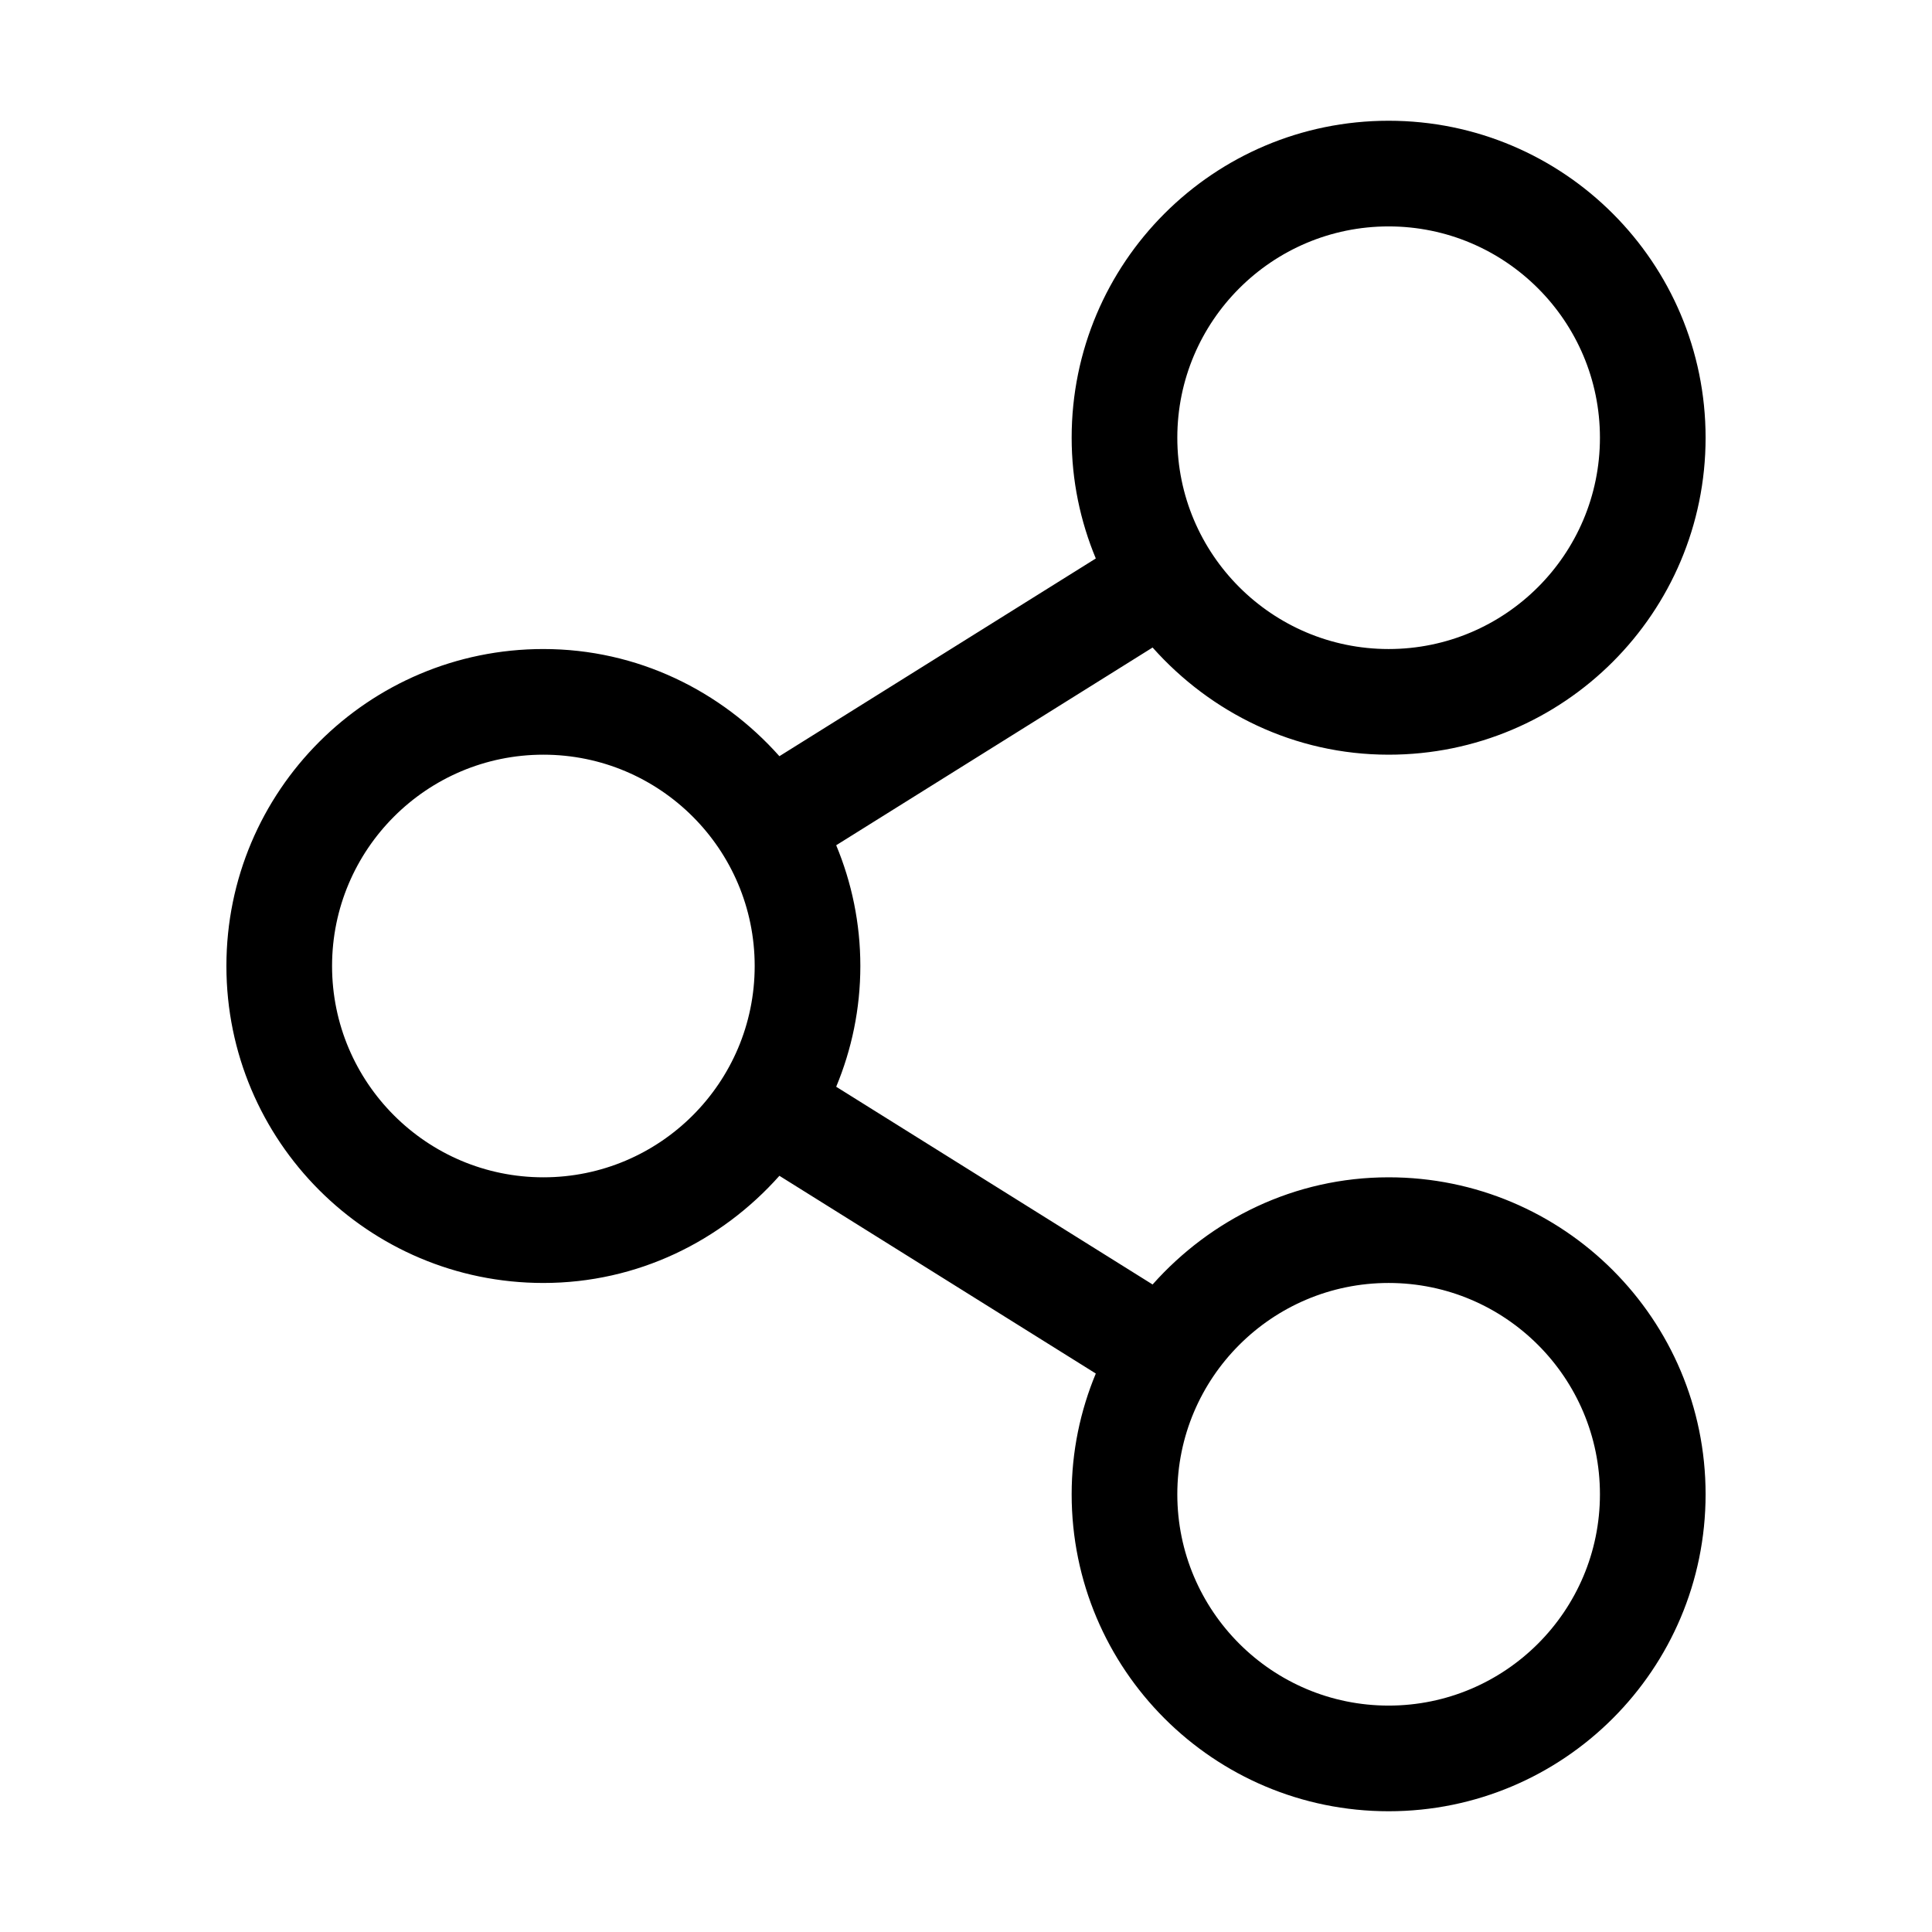
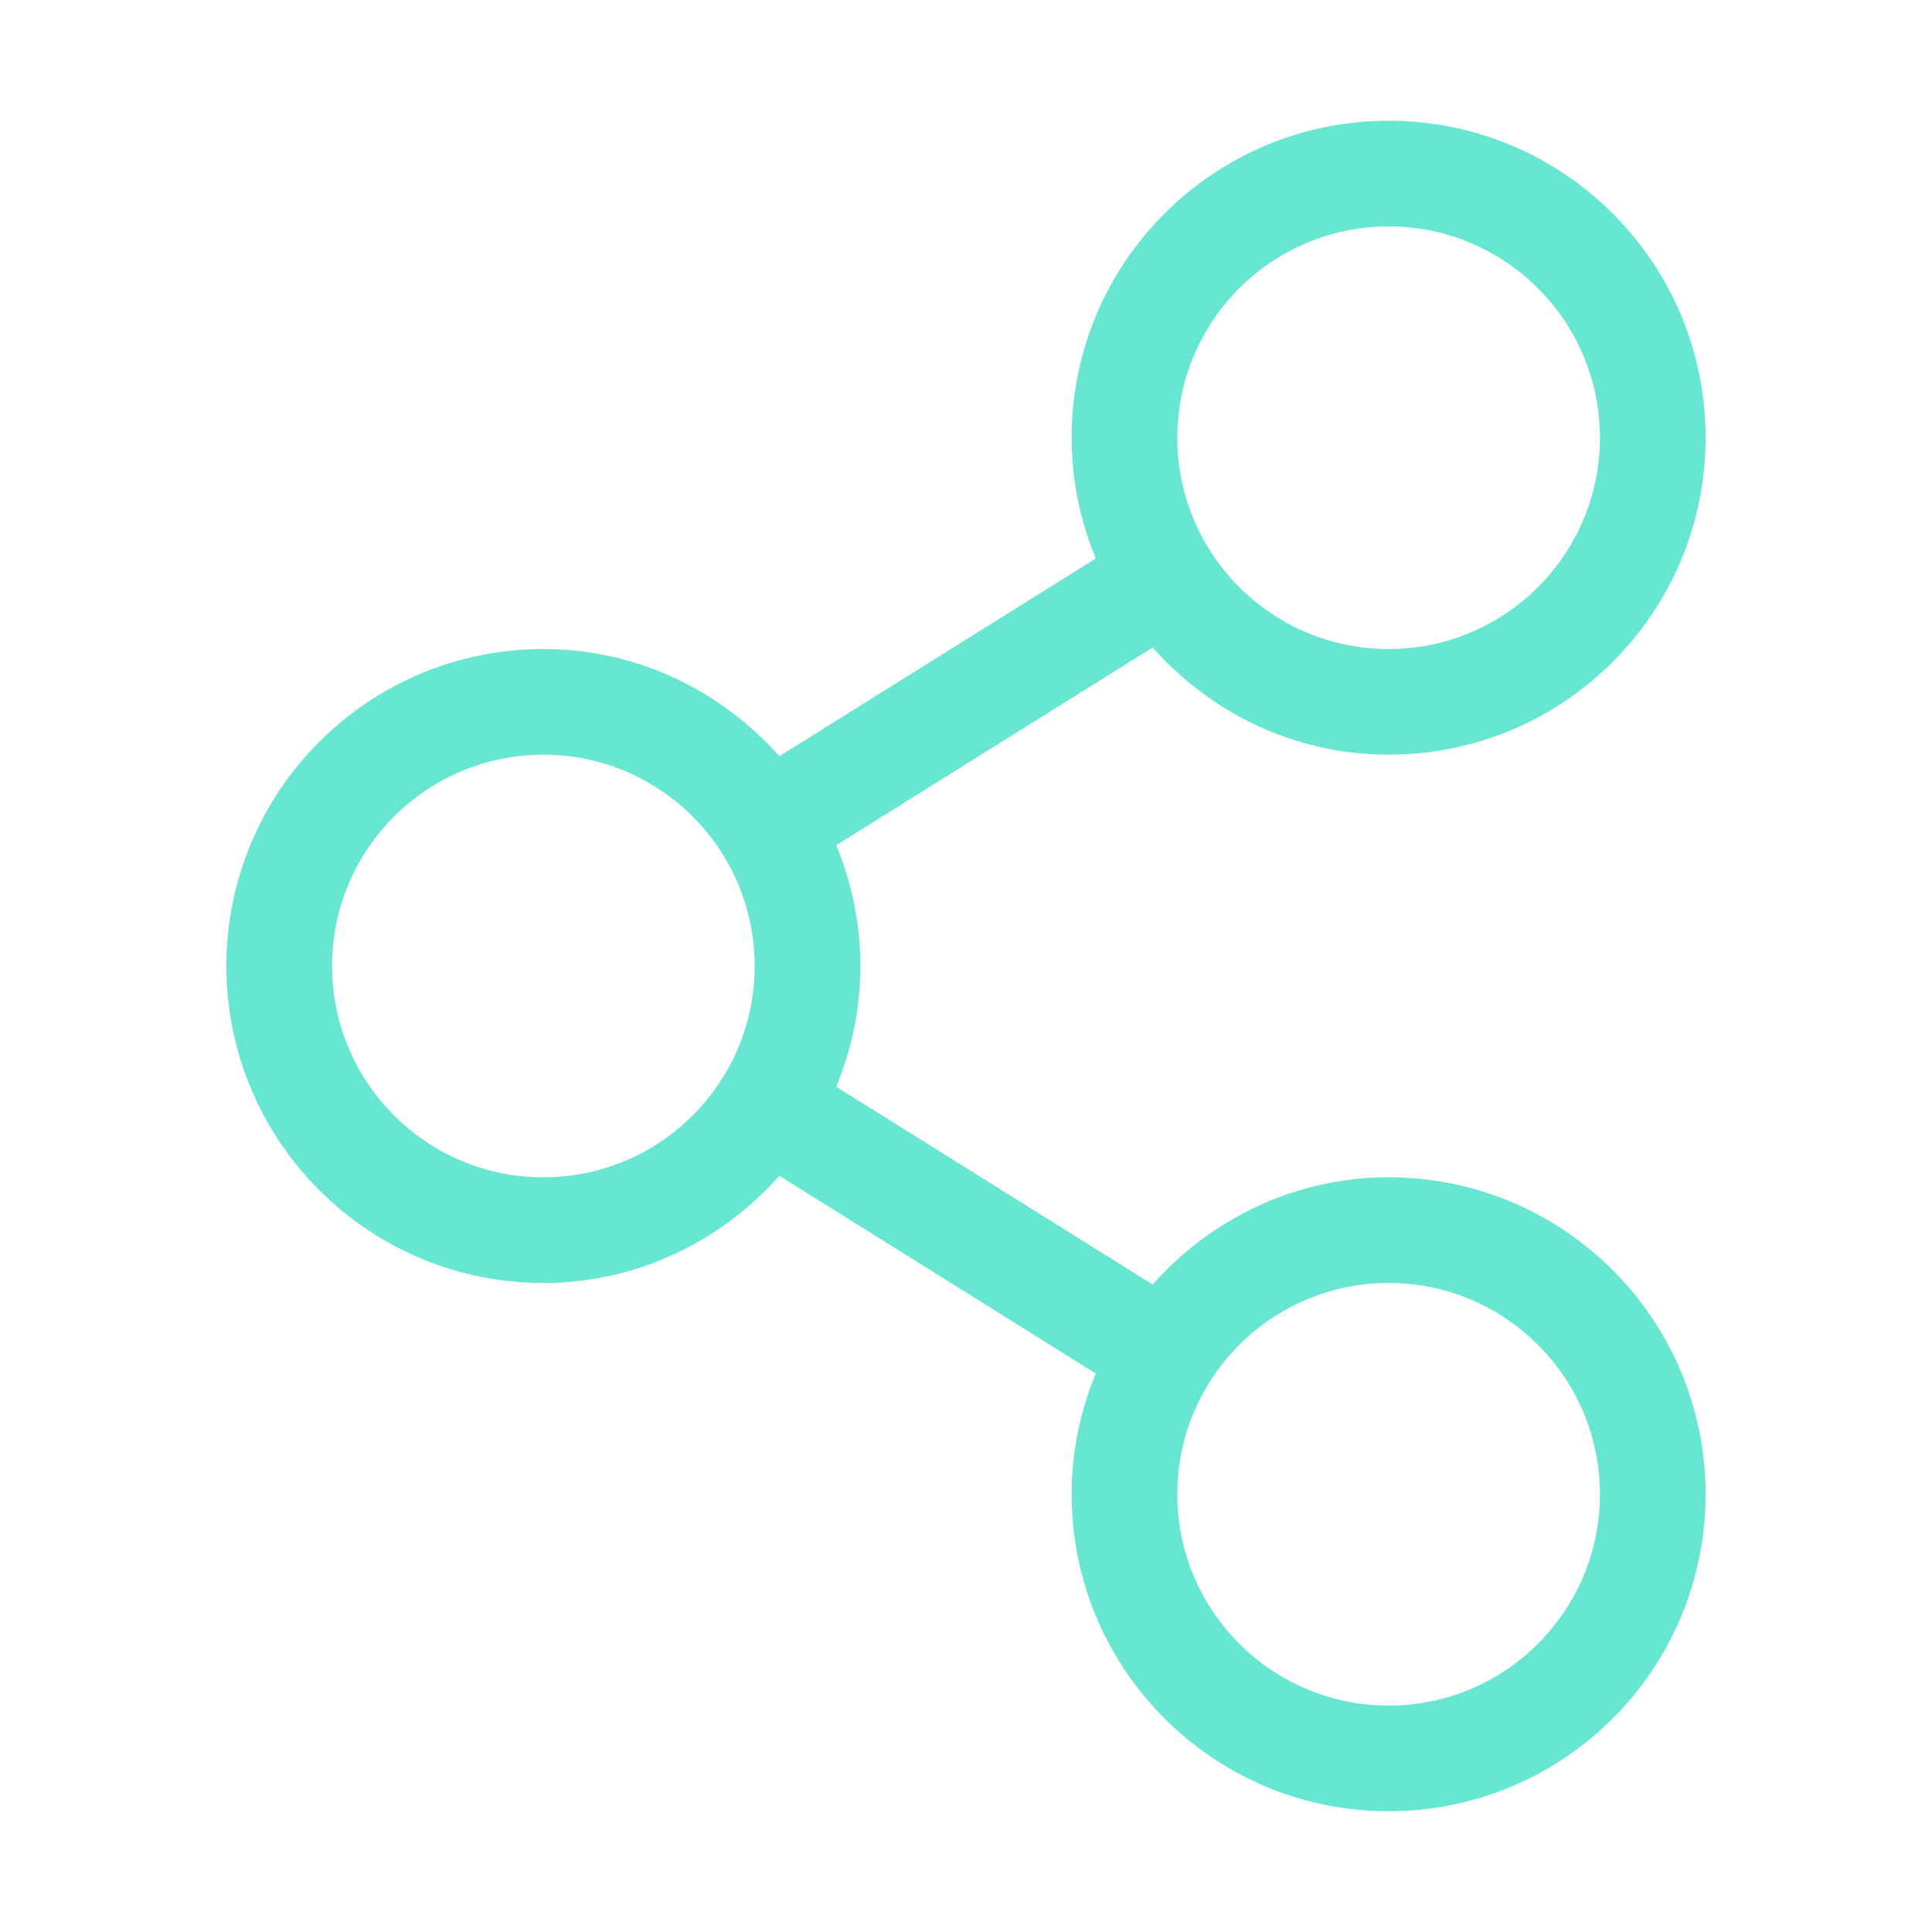
<svg xmlns="http://www.w3.org/2000/svg" t="1523276849684" class="icon" style="" viewBox="0 0 1024 1024" version="1.1" p-id="2299" width="200" height="200">
  <defs>
    <style type="text/css" />
  </defs>
-   <path d="M736 64c-92.8 0-168 75.2-168 168 0 22.7 4.6 44.3 12.8 64L413.1 400.8C382.3 366.2 337.9 344 288 344c-92.8 0-168 75.2-168 168s75.2 168 168 168c49.9 0 94.3-22.2 125.1-56.8L580.8 728c-8.2 19.7-12.8 41.3-12.8 64 0 92.8 75.2 168 168 168s168-75.2 168-168-75.2-168-168-168c-49.9 0-94.3 22.2-125.1 56.8L443.2 576c8.2-19.7 12.8-41.3 12.8-64s-4.6-44.3-12.8-64l167.7-104.8C641.7 377.8 686.1 400 736 400c92.8 0 168-75.2 168-168S828.8 64 736 64z m0 280c-61.8 0-112-50.2-112-112s50.2-112 112-112 112 50.2 112 112-50.2 112-112 112zM288 624c-61.8 0-112-50.2-112-112s50.2-112 112-112 112 50.2 112 112-50.2 112-112 112z m448 280c-61.8 0-112-50.2-112-112s50.2-112 112-112 112 50.2 112 112-50.2 112-112 112z" p-id="2300" fill="" />
+   <path d="M736 64c-92.8 0-168 75.2-168 168 0 22.7 4.6 44.3 12.8 64L413.1 400.8C382.3 366.2 337.9 344 288 344c-92.8 0-168 75.2-168 168s75.2 168 168 168c49.9 0 94.3-22.2 125.1-56.8L580.8 728c-8.2 19.7-12.8 41.3-12.8 64 0 92.8 75.2 168 168 168s168-75.2 168-168-75.2-168-168-168c-49.9 0-94.3 22.2-125.1 56.8L443.2 576c8.2-19.7 12.8-41.3 12.8-64s-4.6-44.3-12.8-64l167.7-104.8C641.7 377.8 686.1 400 736 400c92.8 0 168-75.2 168-168S828.8 64 736 64z m0 280c-61.8 0-112-50.2-112-112s50.2-112 112-112 112 50.2 112 112-50.2 112-112 112zM288 624c-61.8 0-112-50.2-112-112s50.2-112 112-112 112 50.2 112 112-50.2 112-112 112z m448 280c-61.8 0-112-50.2-112-112s50.2-112 112-112 112 50.2 112 112-50.2 112-112 112z" p-id="2300" fill="#67E6D1" />
</svg>
